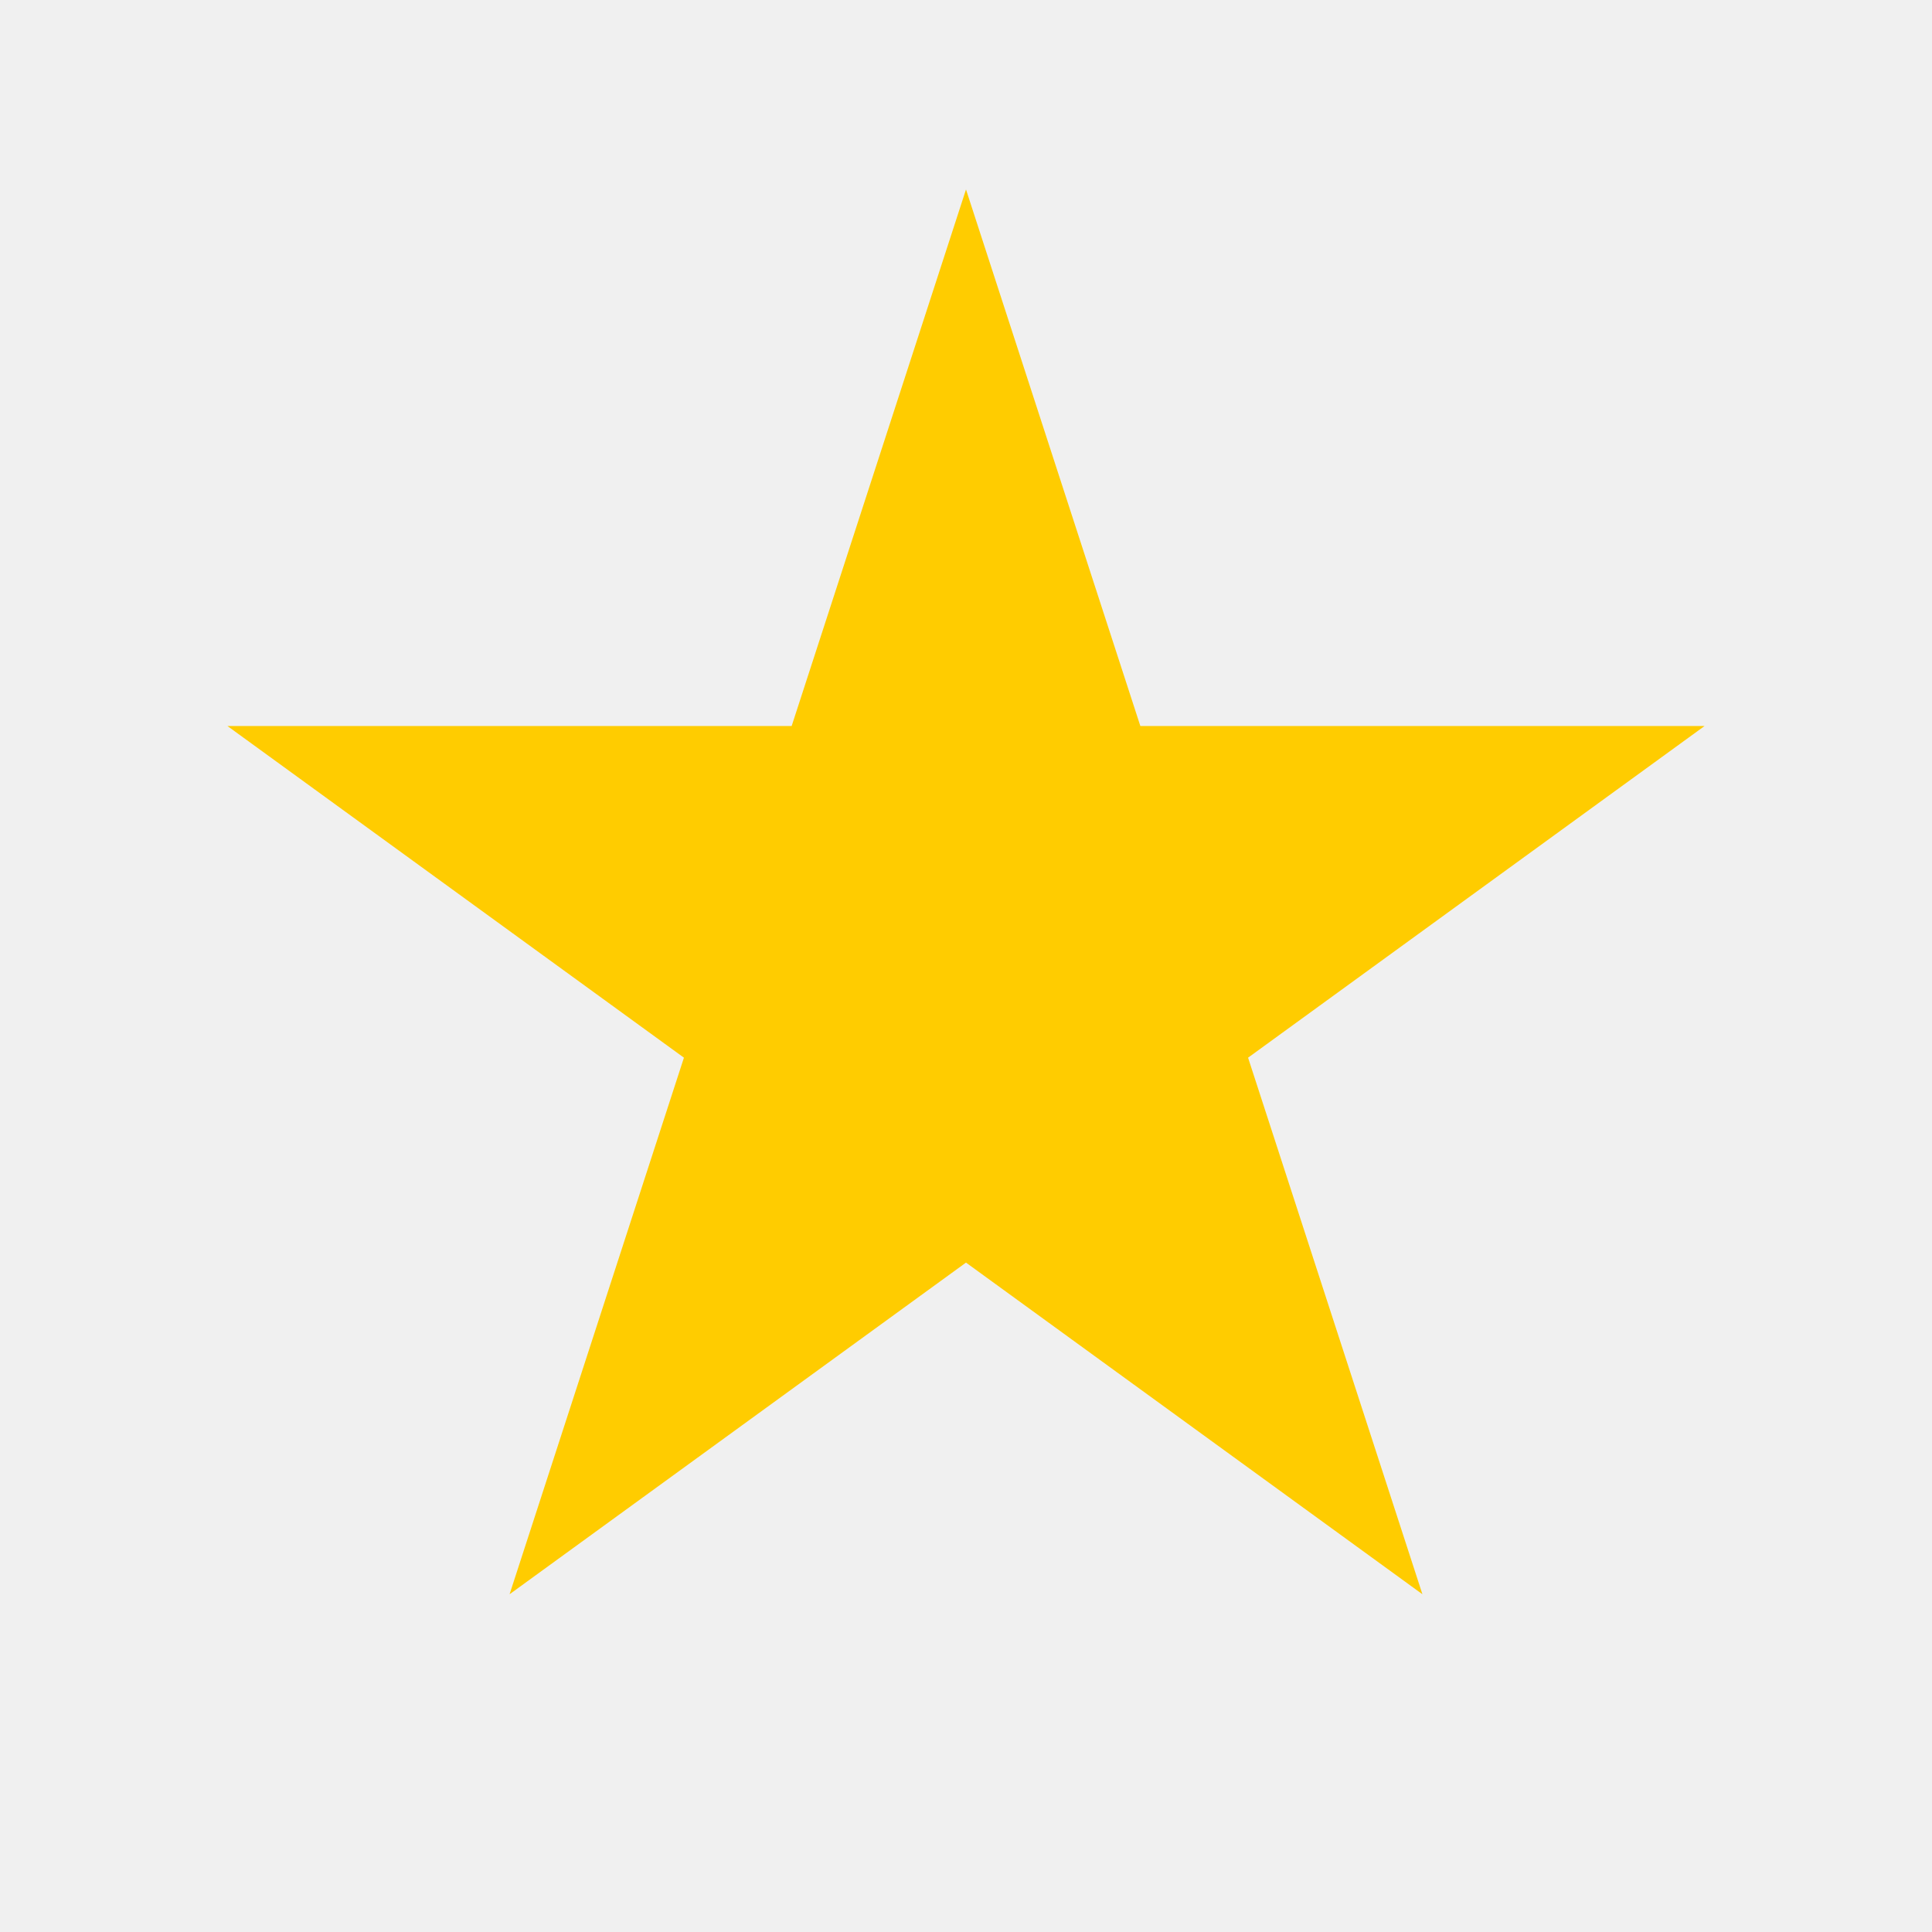
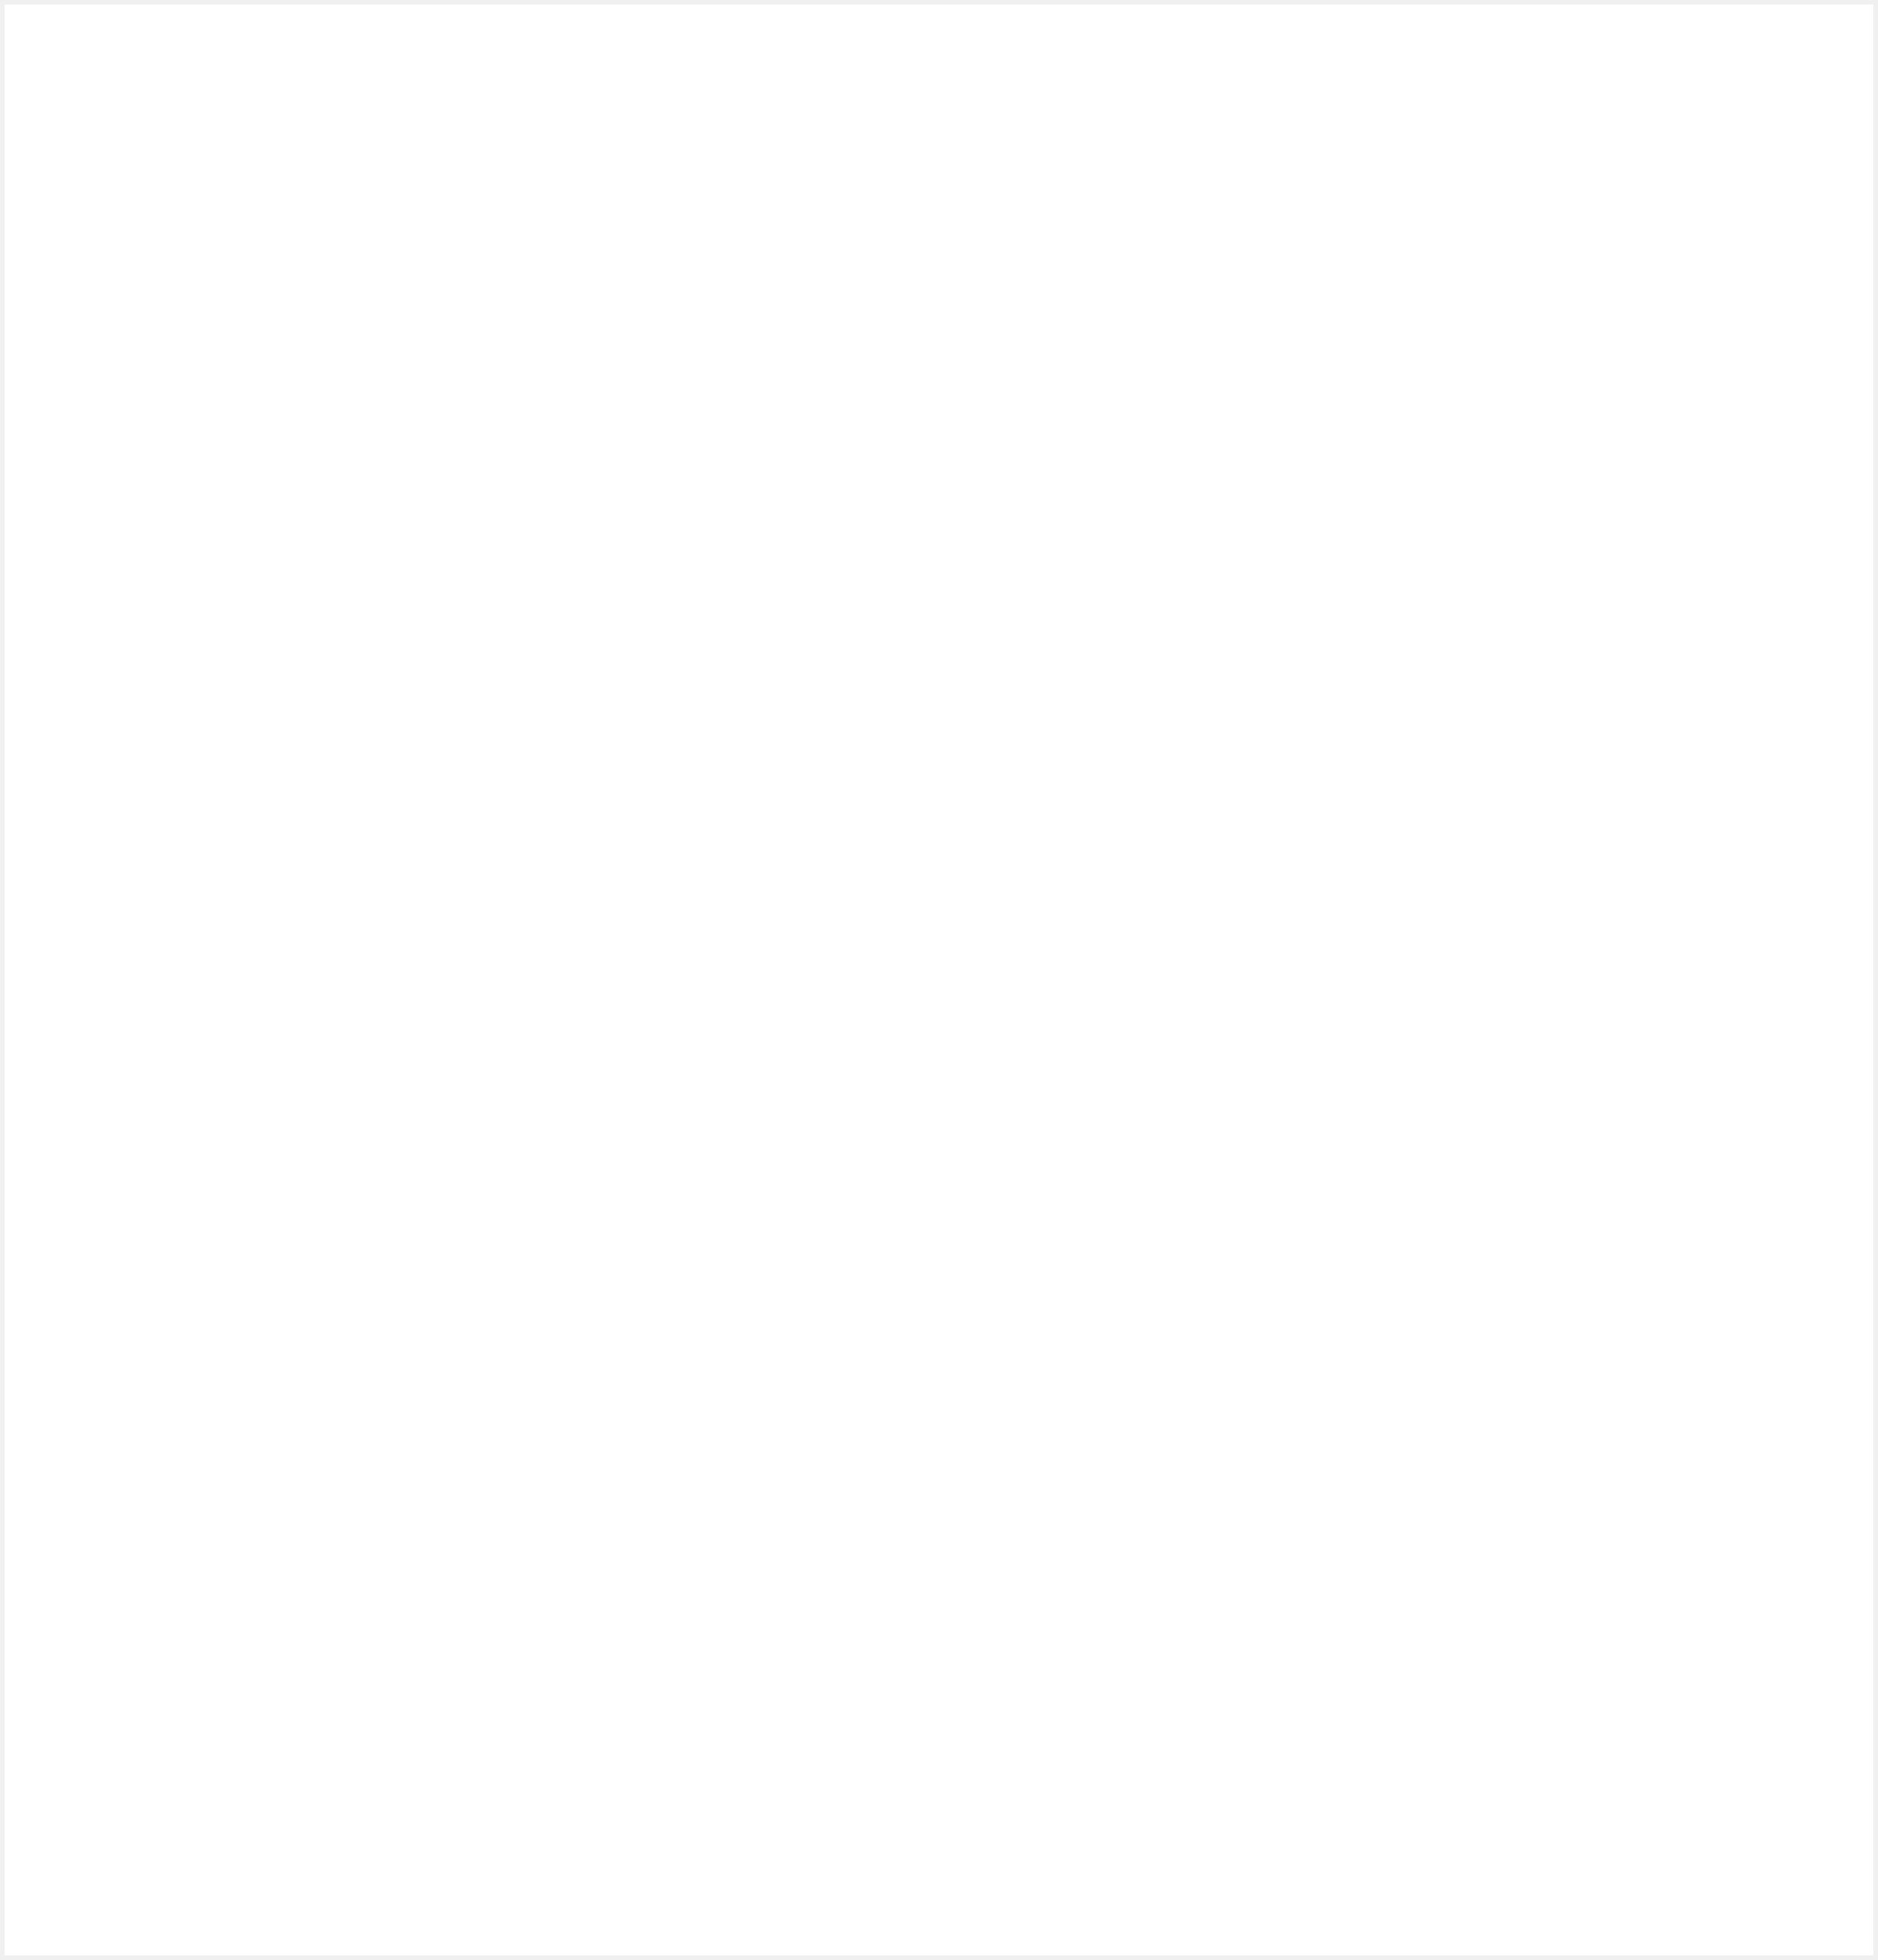
- <svg xmlns="http://www.w3.org/2000/svg" version="1.1" width="33px" height="33px">
-   <g transform="matrix(1 0 0 1 -93 -226 )">
-     <path d="M 106.522 238.401  L 109.5 229.236  L 112.478 238.401  L 122.115 238.401  L 114.318 244.066  L 117.296 253.231  L 109.5 247.566  L 101.704 253.231  L 104.682 244.066  L 96.885 238.401  L 106.522 238.401  Z " fill-rule="nonzero" fill="#ffcc00" stroke="none" />
+ <svg xmlns="http://www.w3.org/2000/svg" version="1.1" width="414px" height="432px">
+   <g transform="matrix(1 0 0 1 0 -70 )">
+     <path d="M 1 71  L 413 71  L 413 501  L 1 501  L 1 71  Z " fill-rule="nonzero" fill="#ffffff" stroke="none" />
  </g>
</svg>
